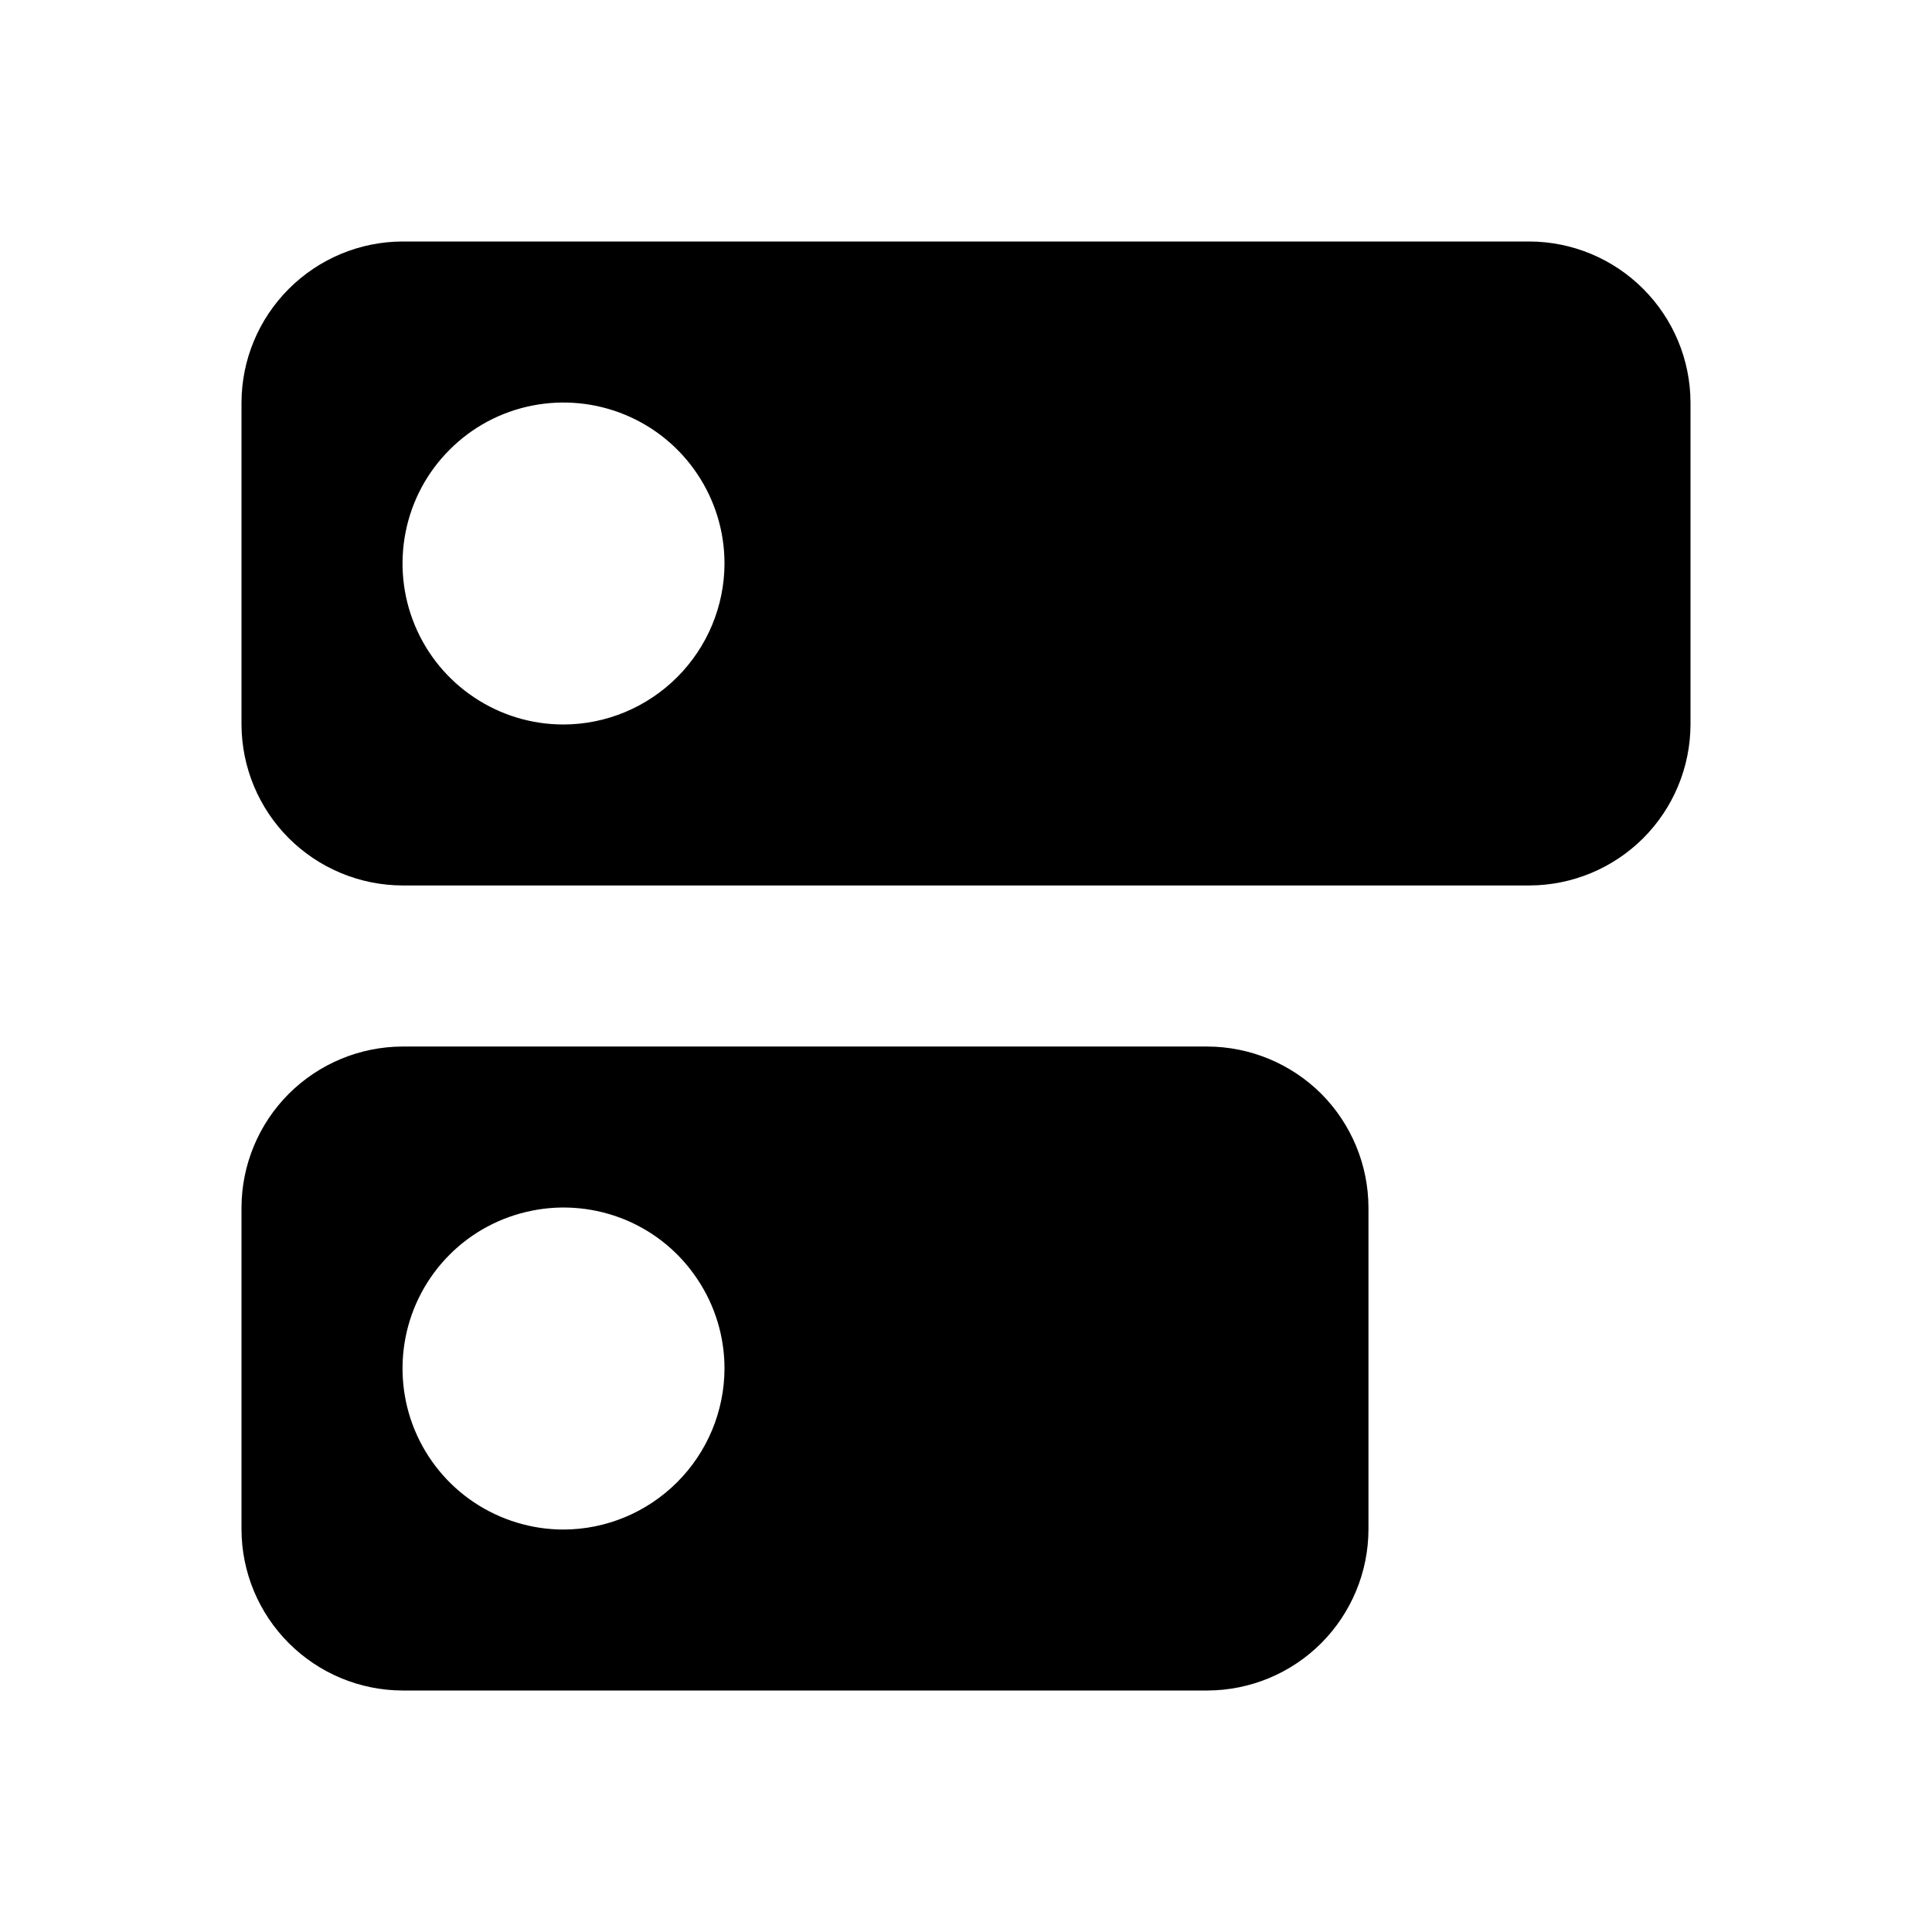
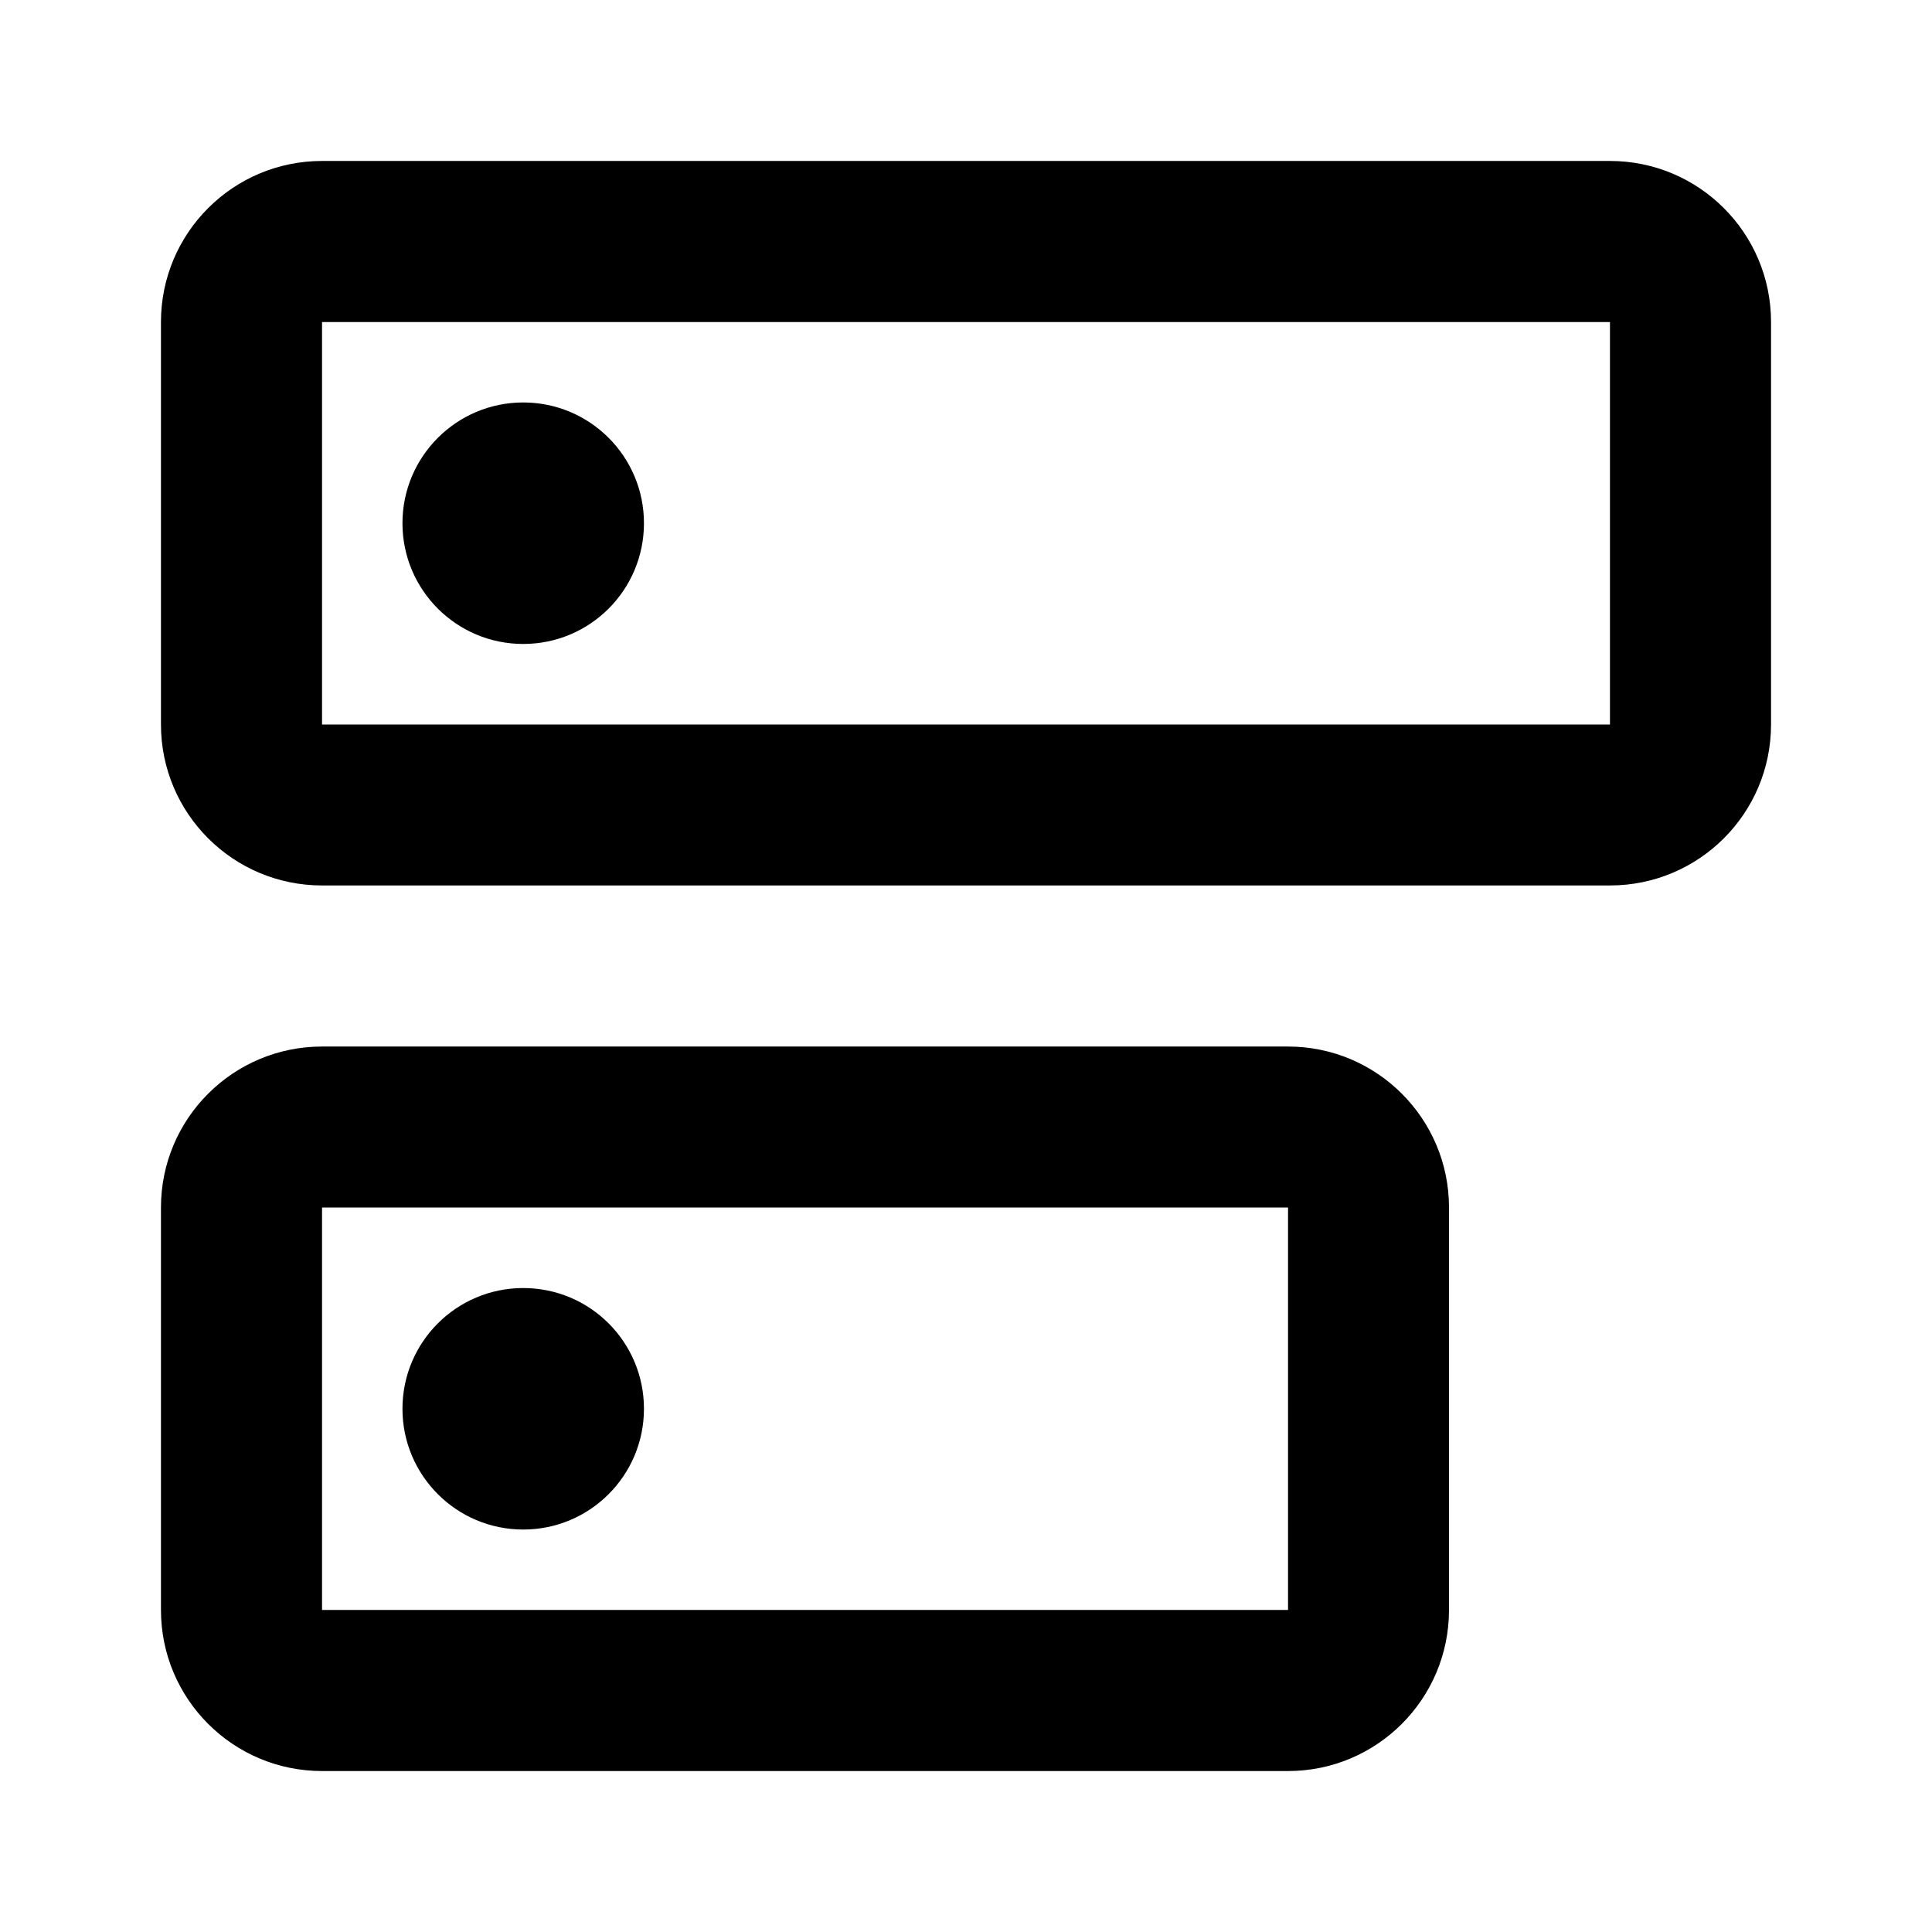
<svg xmlns="http://www.w3.org/2000/svg" width="16" height="16" viewBox="0 0 16 16" fill="none">
-   <path d="M10 8.667H3.333C2.98 8.668 2.642 8.809 2.392 9.058C2.142 9.308 2.001 9.647 2 10V12.667C2.001 13.02 2.142 13.358 2.392 13.608C2.642 13.858 2.98 13.999 3.333 14H10C10.353 13.999 10.692 13.858 10.942 13.608C11.191 13.358 11.332 13.02 11.333 12.667V10C11.332 9.647 11.191 9.308 10.942 9.058C10.692 8.809 10.353 8.668 10 8.667ZM4.667 12.667C4.403 12.667 4.145 12.588 3.926 12.442C3.707 12.296 3.536 12.087 3.435 11.844C3.334 11.6 3.308 11.332 3.359 11.073C3.41 10.815 3.537 10.577 3.724 10.39C3.91 10.204 4.148 10.077 4.407 10.026C4.665 9.974 4.933 10.001 5.177 10.101C5.421 10.202 5.629 10.373 5.775 10.593C5.922 10.812 6 11.07 6 11.333C5.999 11.687 5.858 12.025 5.608 12.275C5.358 12.525 5.02 12.666 4.667 12.667V12.667ZM12.667 2H3.333C2.98 2.001 2.642 2.142 2.392 2.392C2.142 2.642 2.001 2.98 2 3.333V6C2.001 6.353 2.142 6.692 2.392 6.942C2.642 7.191 2.98 7.332 3.333 7.333H12.667C13.02 7.332 13.358 7.191 13.608 6.942C13.858 6.692 13.999 6.353 14 6V3.333C13.999 2.98 13.858 2.642 13.608 2.392C13.358 2.142 13.02 2.001 12.667 2V2ZM4.667 6C4.403 6 4.145 5.922 3.926 5.775C3.707 5.629 3.536 5.421 3.435 5.177C3.334 4.933 3.308 4.665 3.359 4.407C3.41 4.148 3.537 3.91 3.724 3.724C3.91 3.537 4.148 3.41 4.407 3.359C4.665 3.308 4.933 3.334 5.177 3.435C5.421 3.536 5.629 3.707 5.775 3.926C5.922 4.145 6 4.403 6 4.667C5.999 5.02 5.858 5.358 5.608 5.608C5.358 5.858 5.02 5.999 4.667 6V6Z" fill="black" />
+   <path fill-rule="evenodd" clip-rule="evenodd" d="M13.333 2.667H2.667V6H13.333V2.667ZM2.667 1.333C1.93 1.333 1.333 1.93 1.333 2.667V6C1.333 6.736 1.93 7.333 2.667 7.333H13.333C14.07 7.333 14.667 6.736 14.667 6V2.667C14.667 1.93 14.07 1.333 13.333 1.333H2.667Z" fill="black" />
+   <path fill-rule="evenodd" clip-rule="evenodd" d="M10.667 10H2.667V13.333H10.667V10ZM2.667 8.667C1.93 8.667 1.333 9.264 1.333 10V13.333C1.333 14.07 1.93 14.667 2.667 14.667H10.667C11.403 14.667 12 14.07 12 13.333V10C12 9.264 11.403 8.667 10.667 8.667H2.667Z" fill="black" />
+   <path d="M3.333 11.667C3.333 11.114 3.781 10.667 4.333 10.667C4.886 10.667 5.333 11.114 5.333 11.667C5.333 12.219 4.886 12.667 4.333 12.667C3.781 12.667 3.333 12.219 3.333 11.667Z" fill="black" />
+   <path d="M3.333 4.333C3.333 3.781 3.781 3.333 4.333 3.333C4.886 3.333 5.333 3.781 5.333 4.333C5.333 4.886 4.886 5.333 4.333 5.333C3.781 5.333 3.333 4.886 3.333 4.333Z" fill="black" />
</svg>
